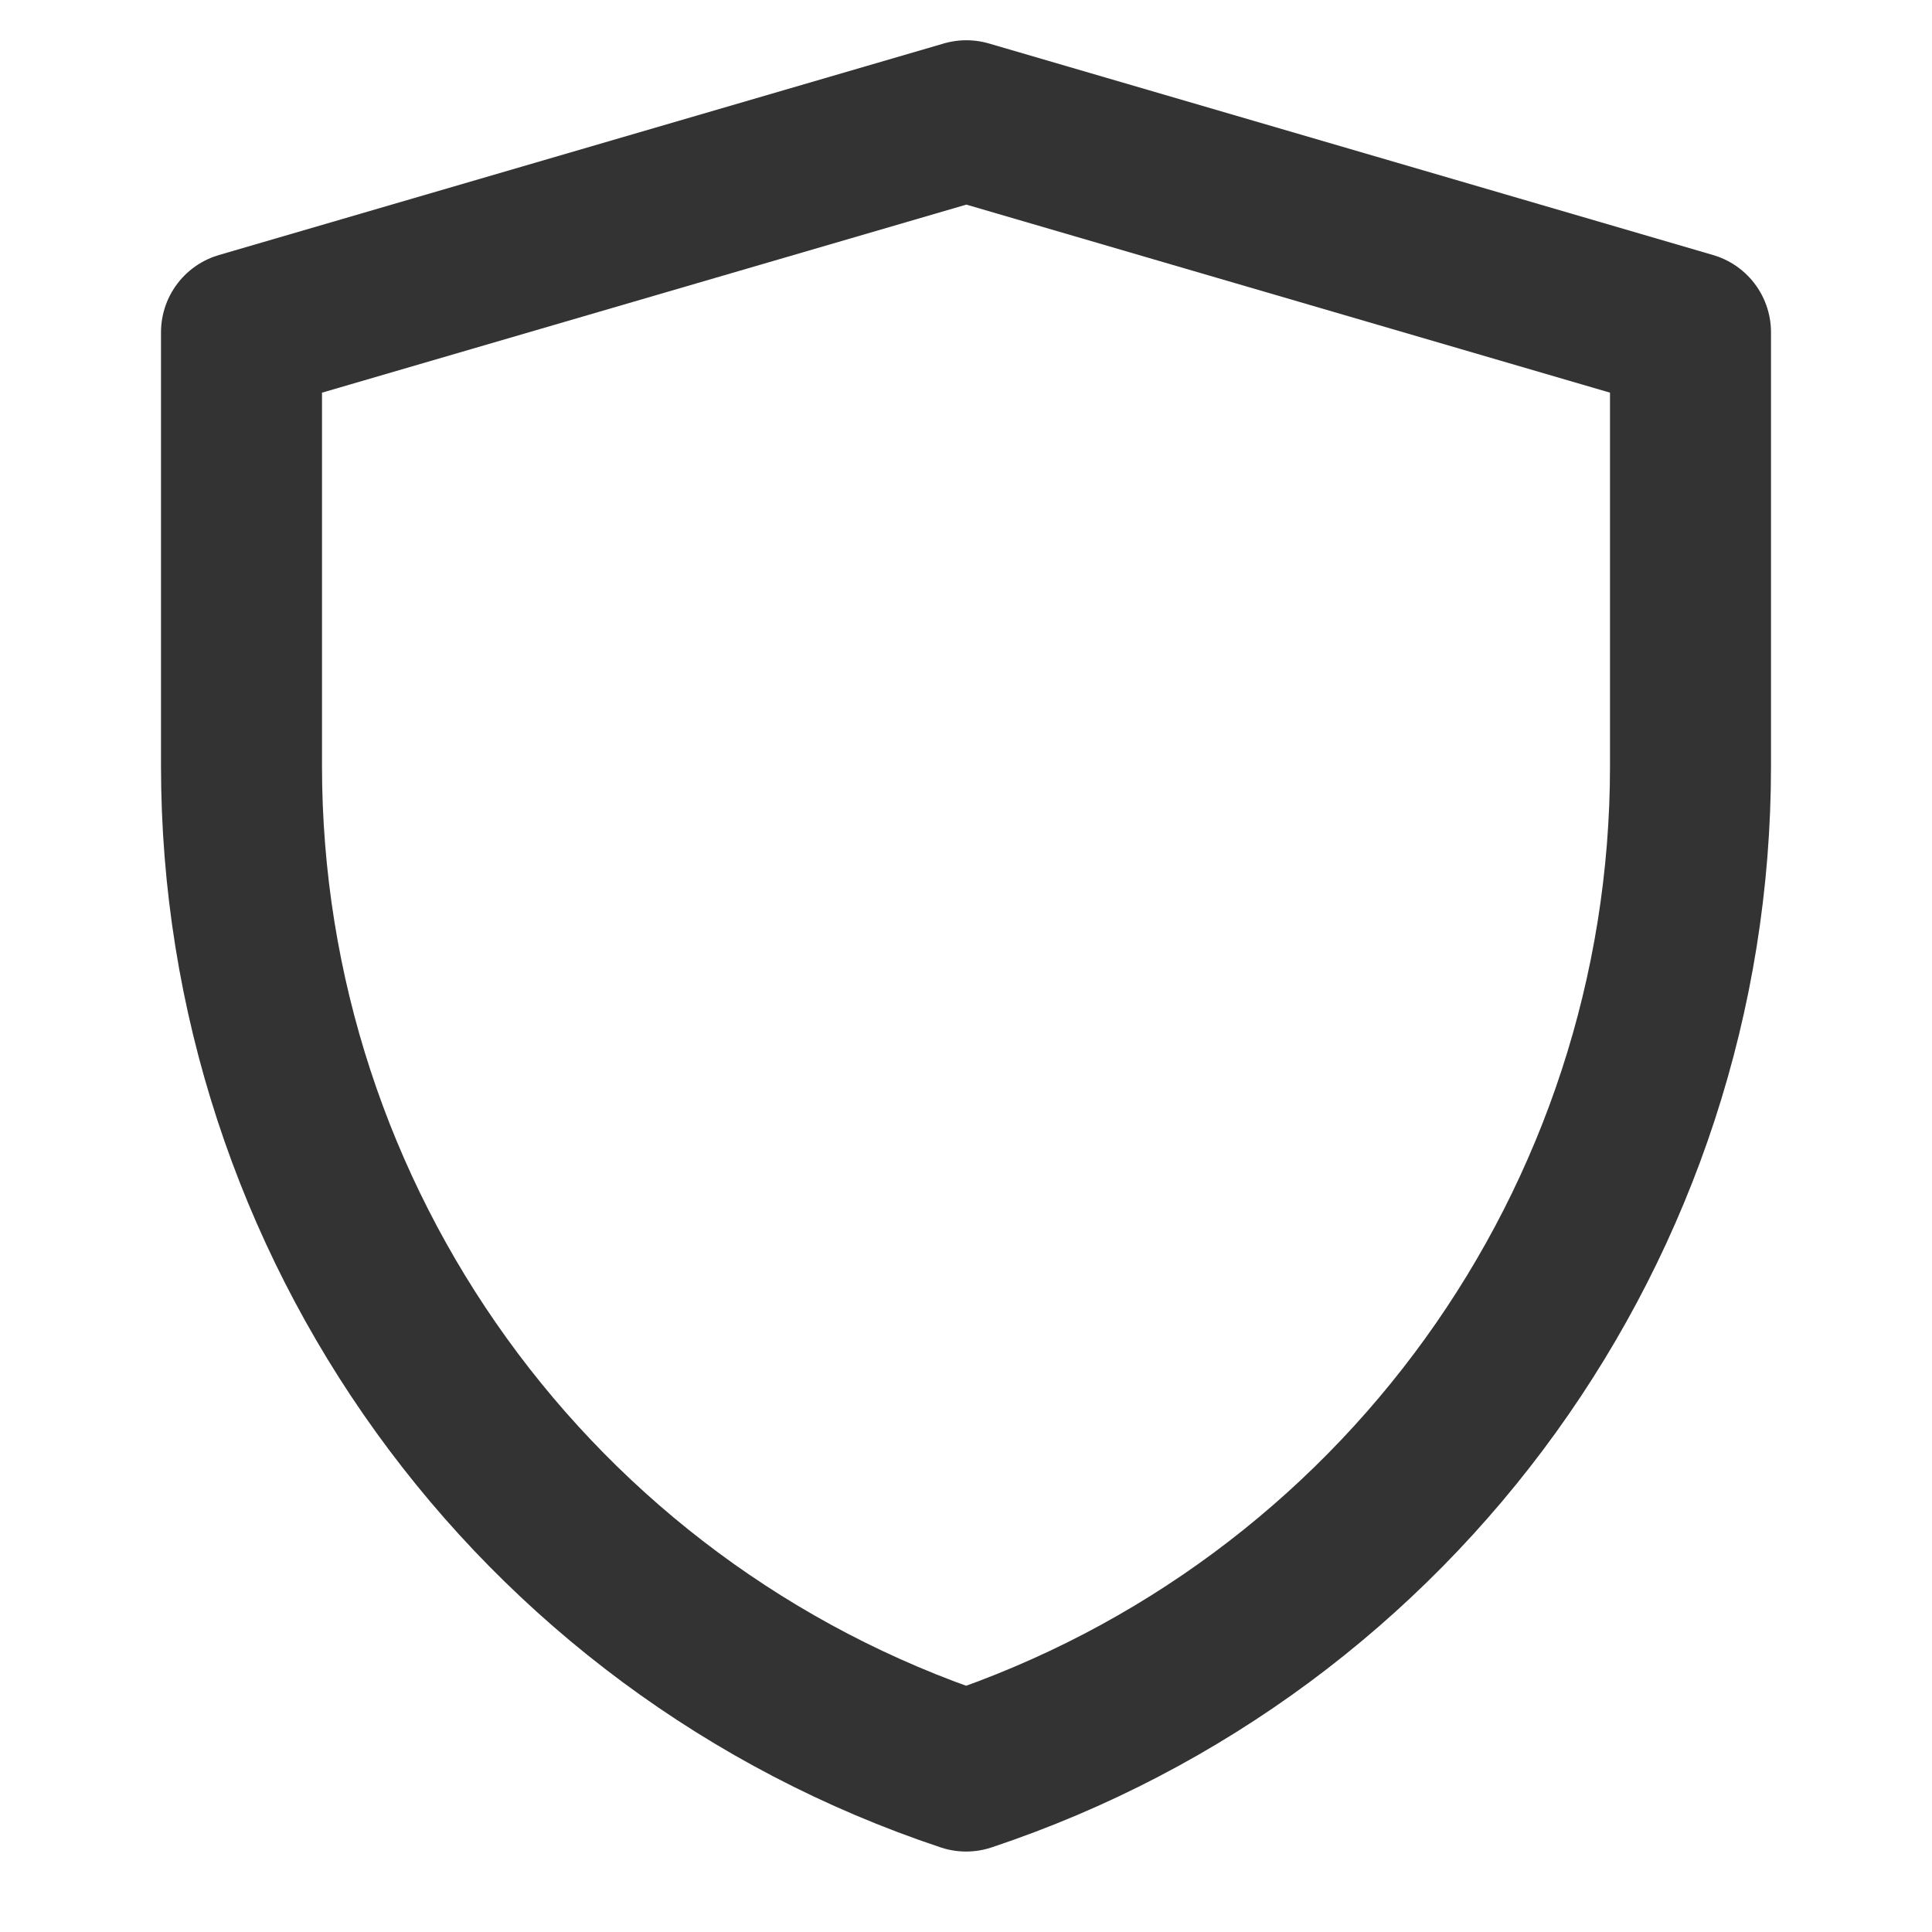
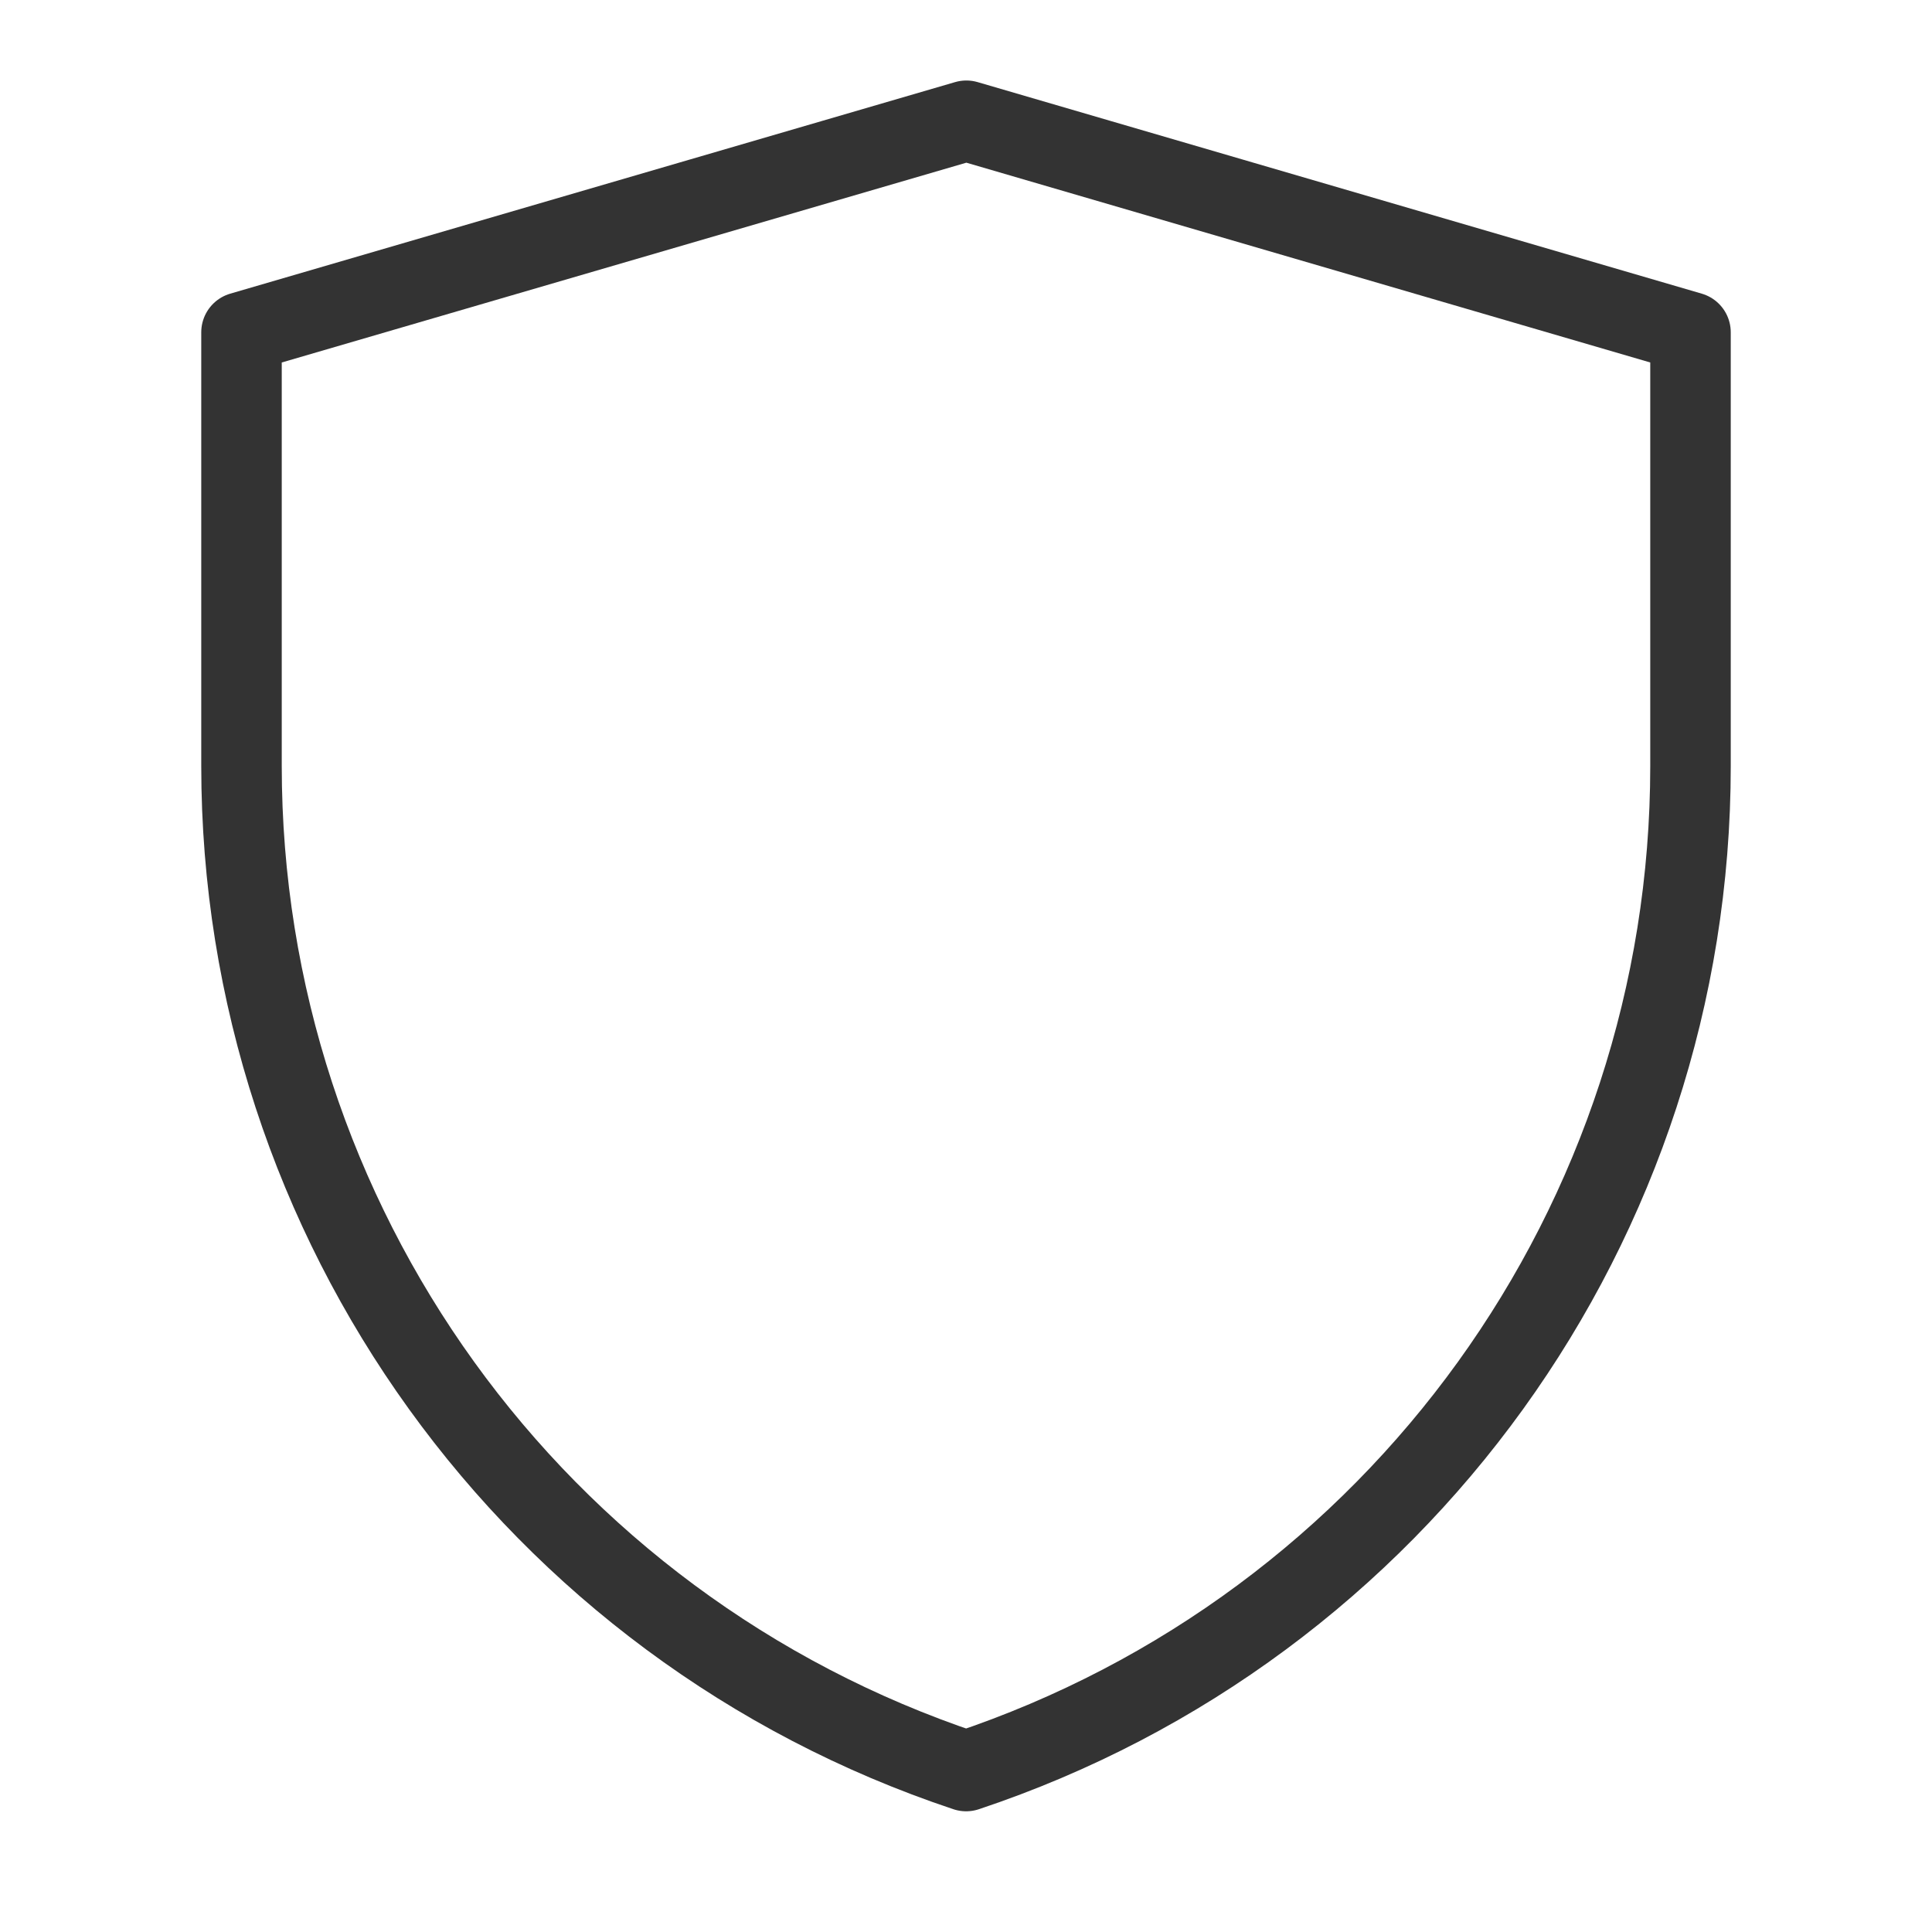
<svg xmlns="http://www.w3.org/2000/svg" width="48" height="48" viewBox="0 0 48 48" fill="none">
-   <path d="M6 8.256L24.009 3L42 8.256V19.034C42 30.362 34.75 40.419 24.003 44.001C13.252 40.419 6 30.36 6 19.029V8.256Z" fill="none" stroke="#333" stroke-width="4" stroke-linejoin="round" />
+   <path d="M6 8.256L24.009 3L42 8.256V19.034C42 30.362 34.75 40.419 24.003 44.001C13.252 40.419 6 30.36 6 19.029V8.256Z" fill="none" stroke="#333" stroke-width="2" stroke-linejoin="round" />
</svg>
